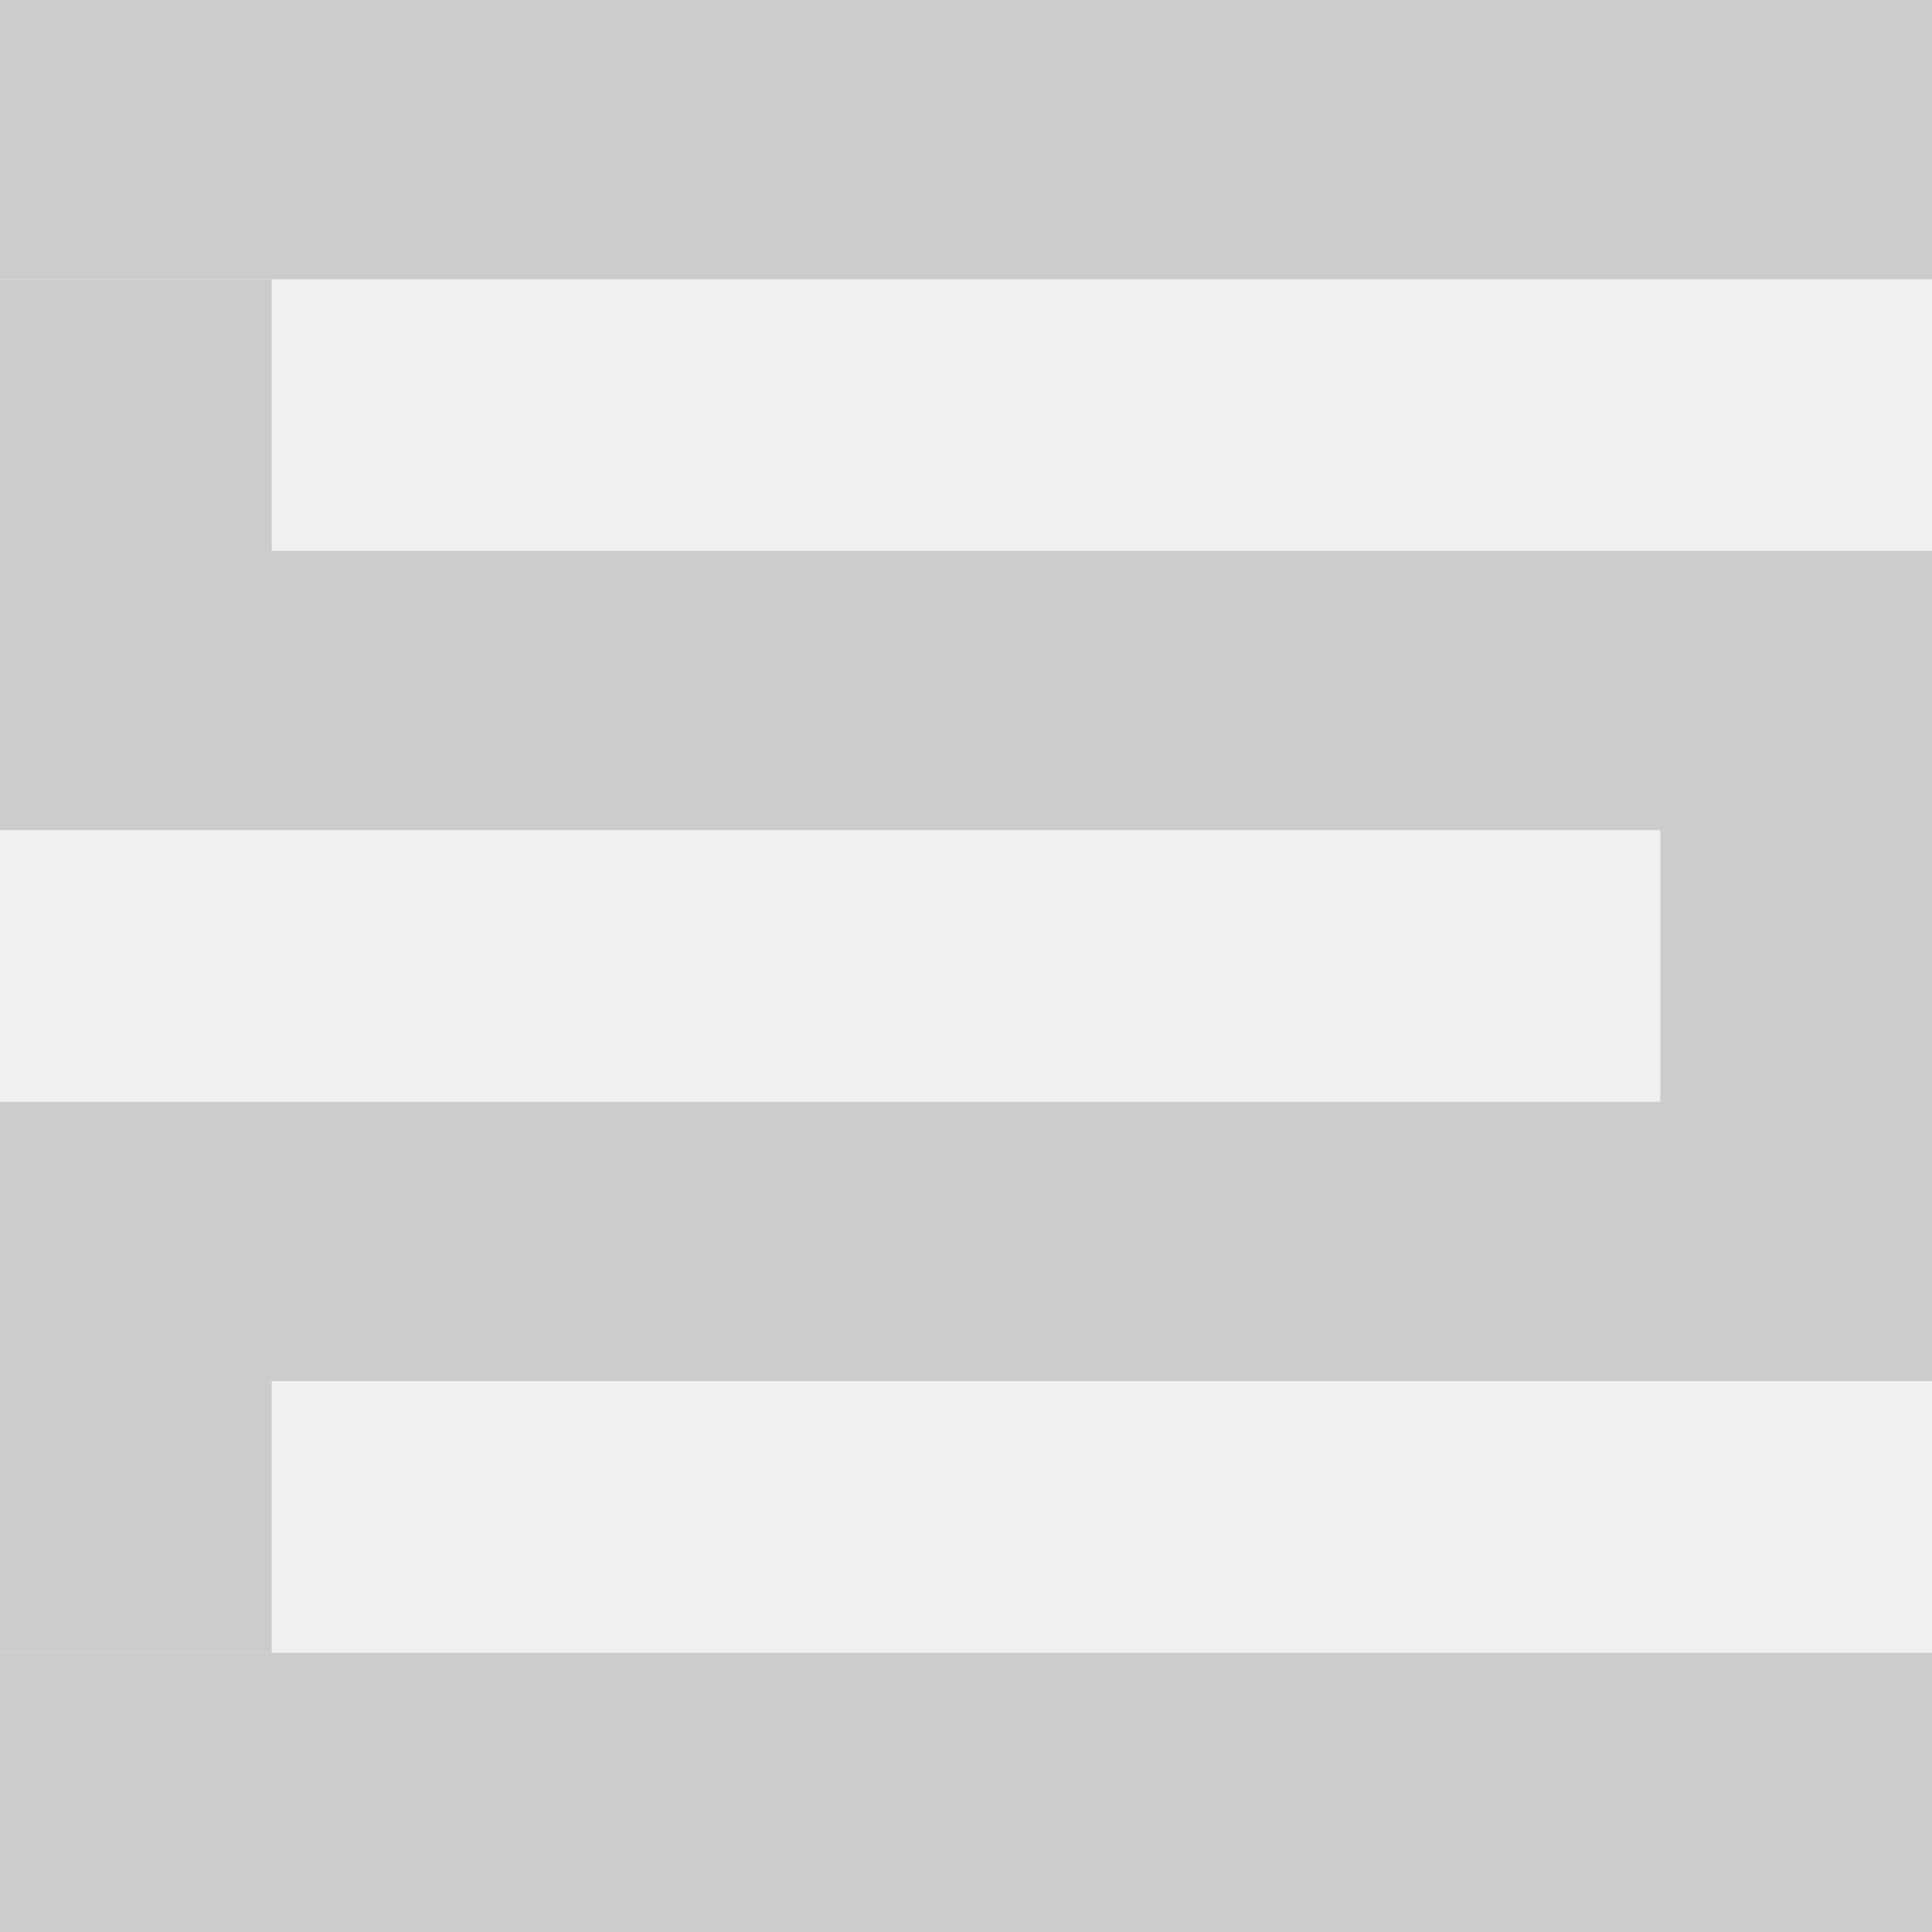
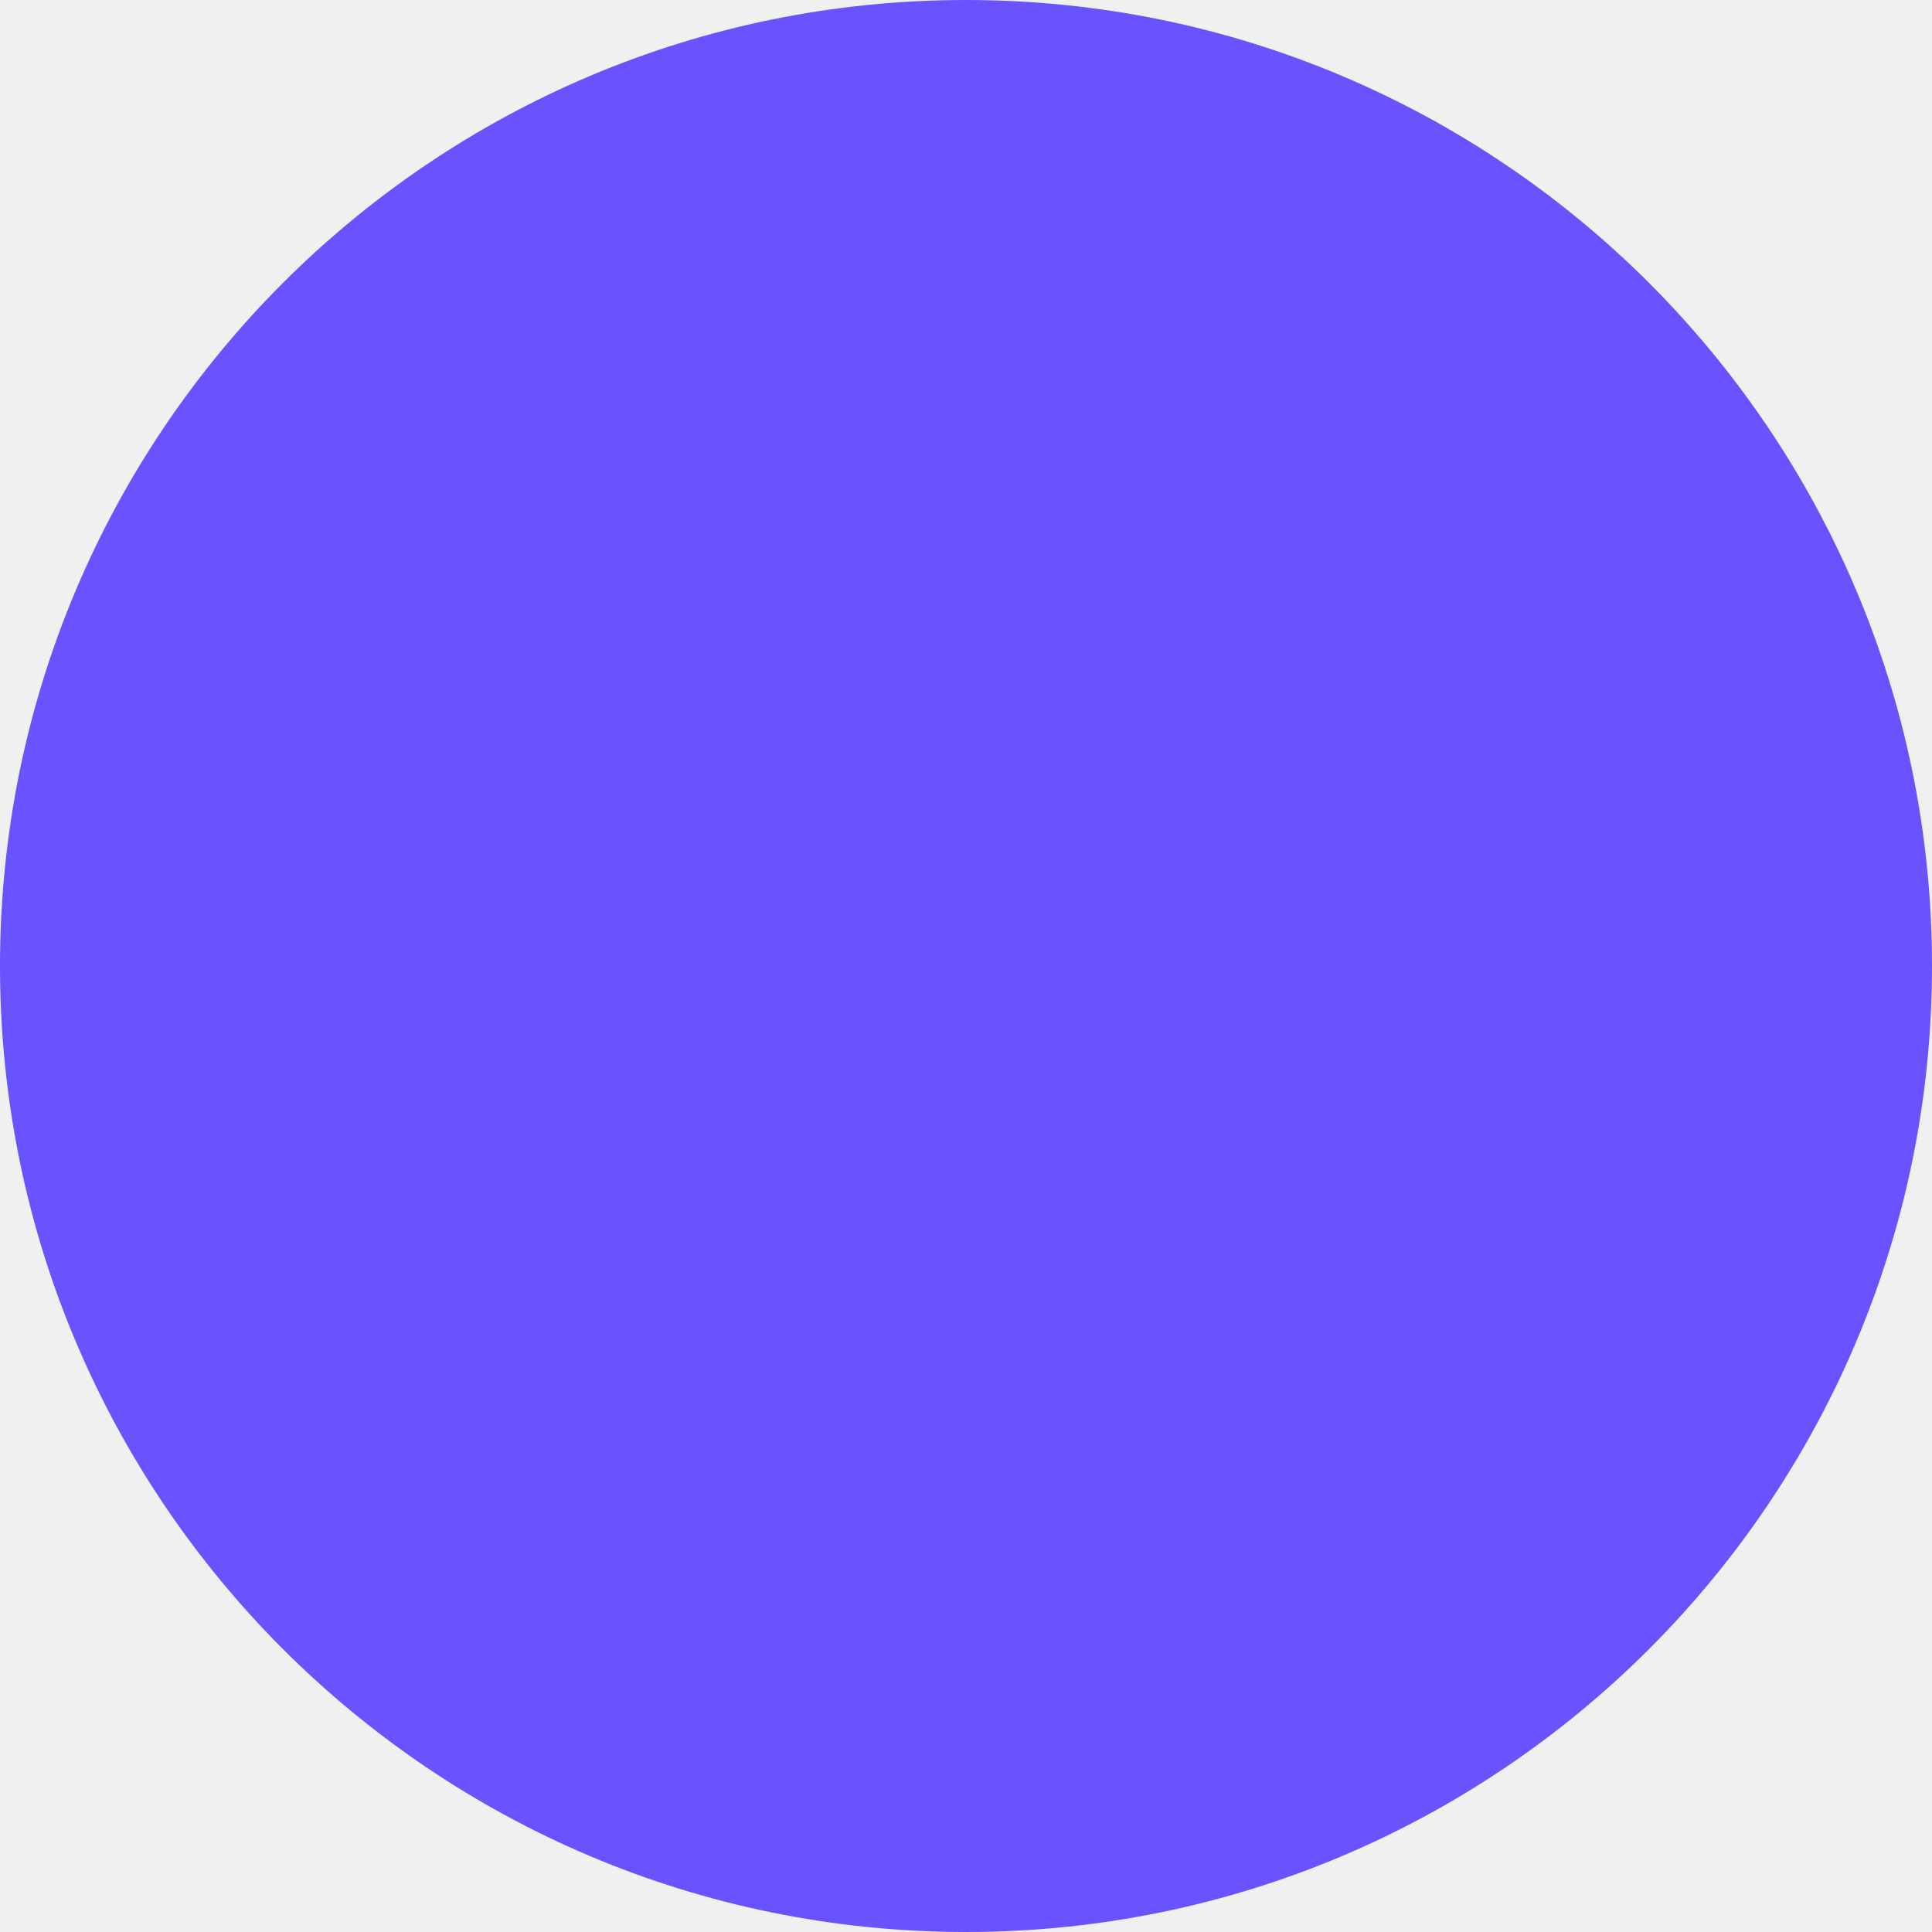
- <svg xmlns="http://www.w3.org/2000/svg" width="512" height="512" viewBox="0 0 512 512" fill="none">
-   <g clip-path="url(#clip0_271_118)">
-     <rect width="512" height="74" fill="#CCCCCC" />
-     <rect y="146" width="512" height="74" fill="#CCCCCC" />
-     <rect y="292" width="512" height="74" fill="#CCCCCC" />
-     <rect y="438" width="512" height="74" fill="#CCCCCC" />
-     <rect y="74" width="72" height="72" fill="#CCCCCC" />
-     <rect y="366" width="72" height="72" fill="#CCCCCC" />
-     <rect x="440" y="220" width="72" height="72" fill="#CCCCCC" />
+ <svg xmlns="http://www.w3.org/2000/svg" width="192" height="192" viewBox="0 0 192 192" fill="none">
+   <g clip-path="url(#clip0_43_2)">
+     <circle cx="96" cy="96" r="96" fill="#6953FF" />
  </g>
  <defs>
-     <clipPath id="clip0_271_118">
-       <rect width="512" height="512" fill="white" />
+     <clipPath id="clip0_43_2">
+       <rect width="192" height="192" fill="white" />
    </clipPath>
  </defs>
</svg>
